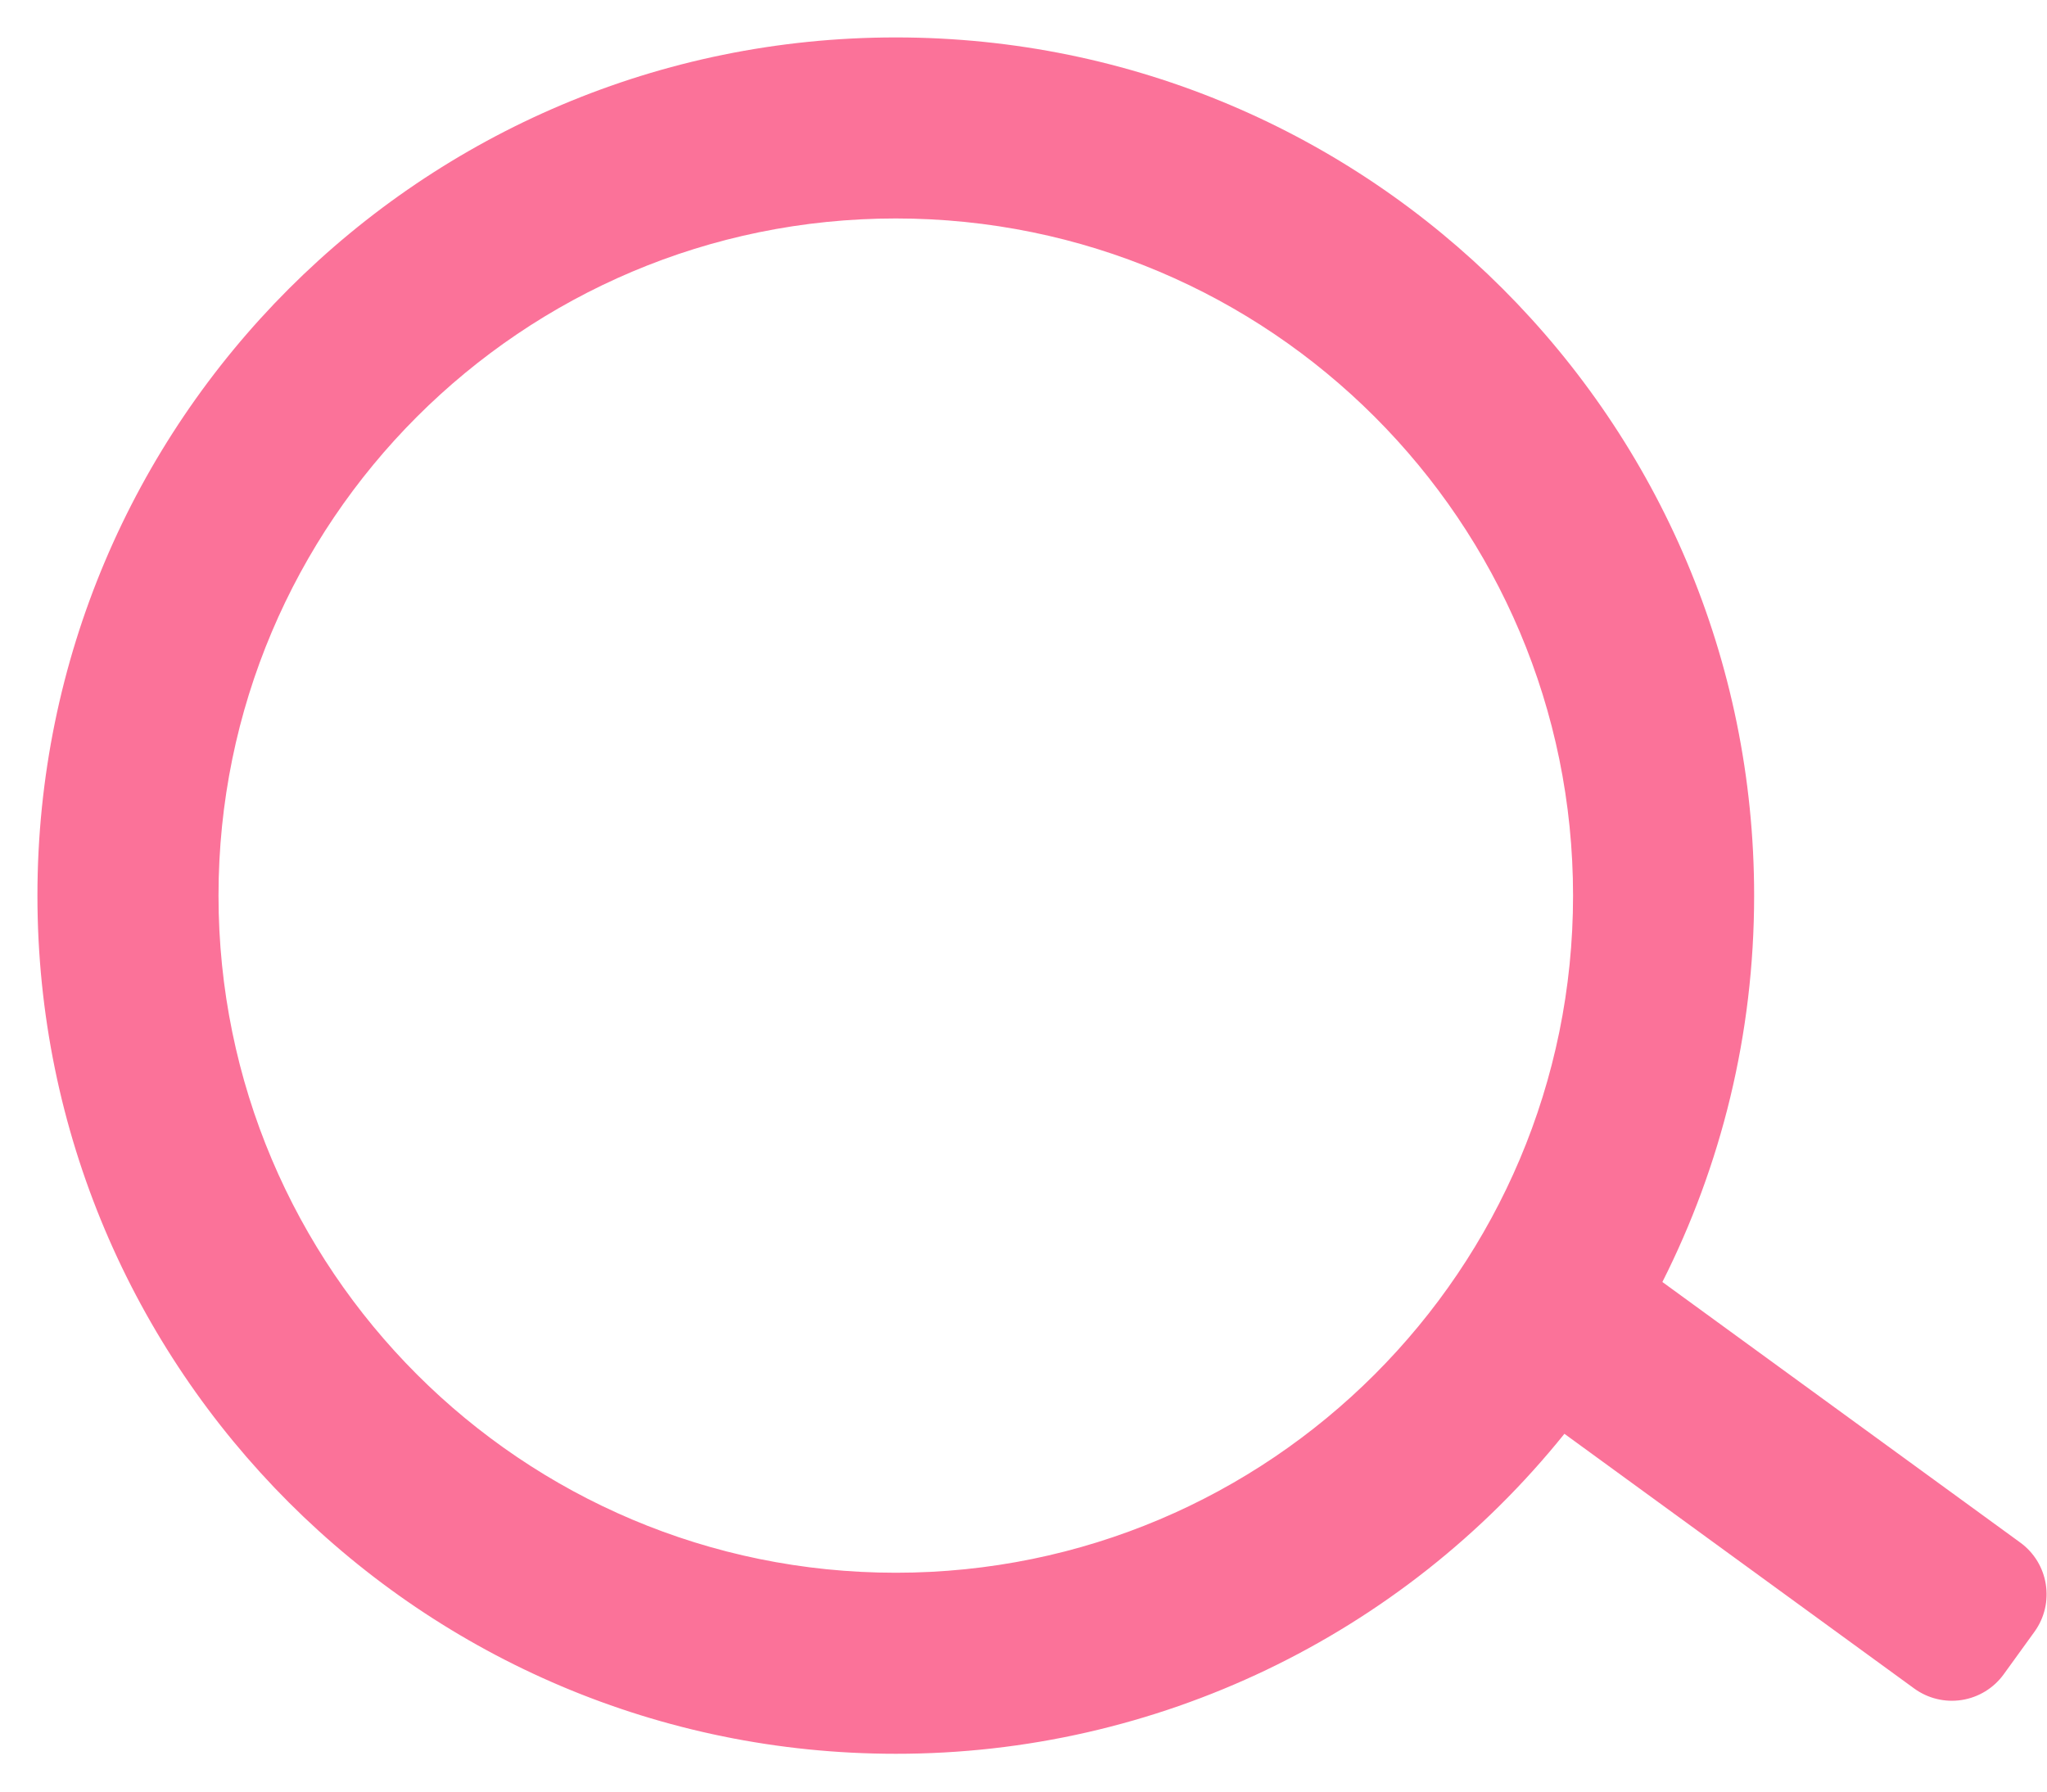
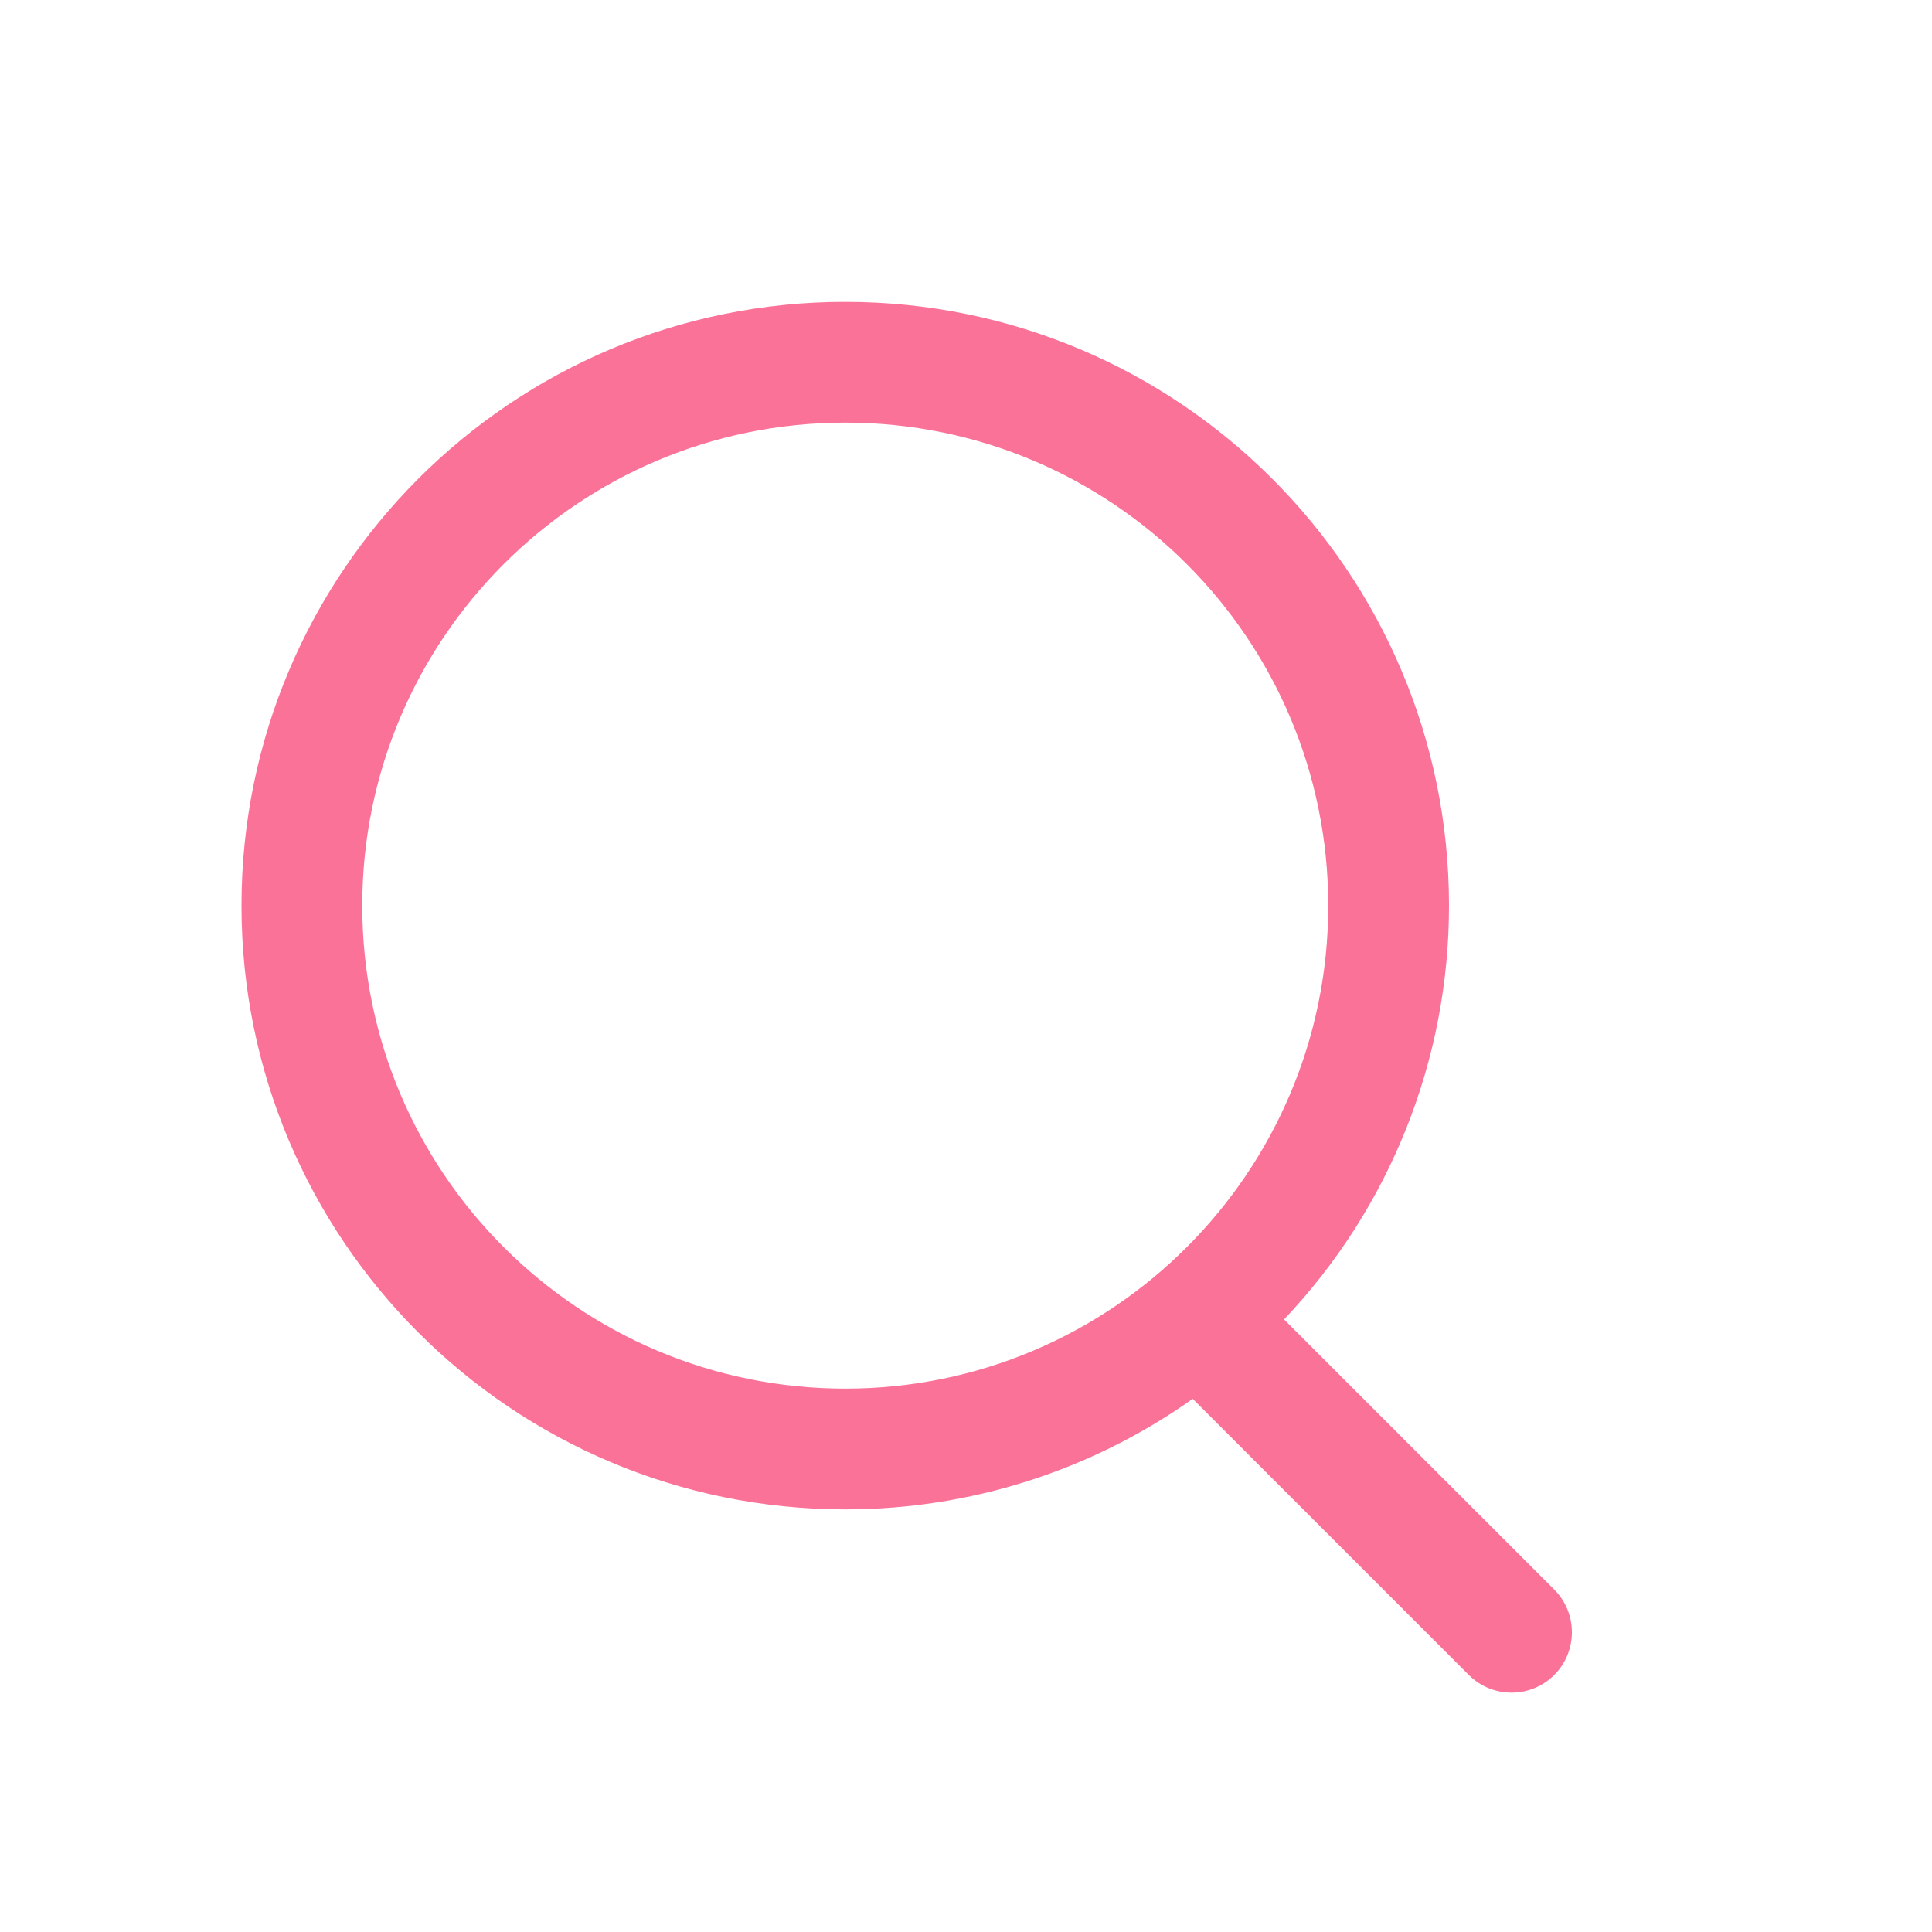
- <svg xmlns="http://www.w3.org/2000/svg" t="1666410916579" class="icon" viewBox="0 0 1170 1024" version="1.1" p-id="7559" width="228.516" height="200">
-   <path d="M950.162 732.891l204.544 148.955a36.571 36.571 0 0 1 8.119 51.017l-17.554 24.283a36.571 36.571 0 0 1-51.2 8.119l-199.899-145.591A489.691 489.691 0 0 1 512 1002.606C241.042 1002.606 21.394 782.958 21.394 512 21.394 241.042 241.042 21.394 512 21.394 782.958 21.394 1002.606 241.042 1002.606 512c0 79.47-18.907 154.514-52.443 220.891zM512 899.109c213.797 0 387.109-173.349 387.109-387.109 0-213.797-173.349-387.109-387.109-387.109C298.203 124.891 124.891 298.24 124.891 512c0 213.797 173.349 387.109 387.109 387.109z" fill="#fb7299" p-id="7560" />
+ <svg xmlns="http://www.w3.org/2000/svg" t="1666425809087" class="icon" viewBox="0 0 1024 1024" version="1.1" p-id="2622" width="200" height="200">
+   <path d="M192 480a256 256 0 1 1 512 0 256 256 0 0 1-512 0m631.776 362.496l-143.2-143.168A318.464 318.464 0 0 0 768 480c0-176.736-143.264-320-320-320S128 303.264 128 480s143.264 320 320 320a318.016 318.016 0 0 0 184.16-58.592l146.336 146.368c12.512 12.48 32.768 12.48 45.28 0 12.48-12.512 12.48-32.768 0-45.28" p-id="2623" fill="#fb7299" />
</svg>
